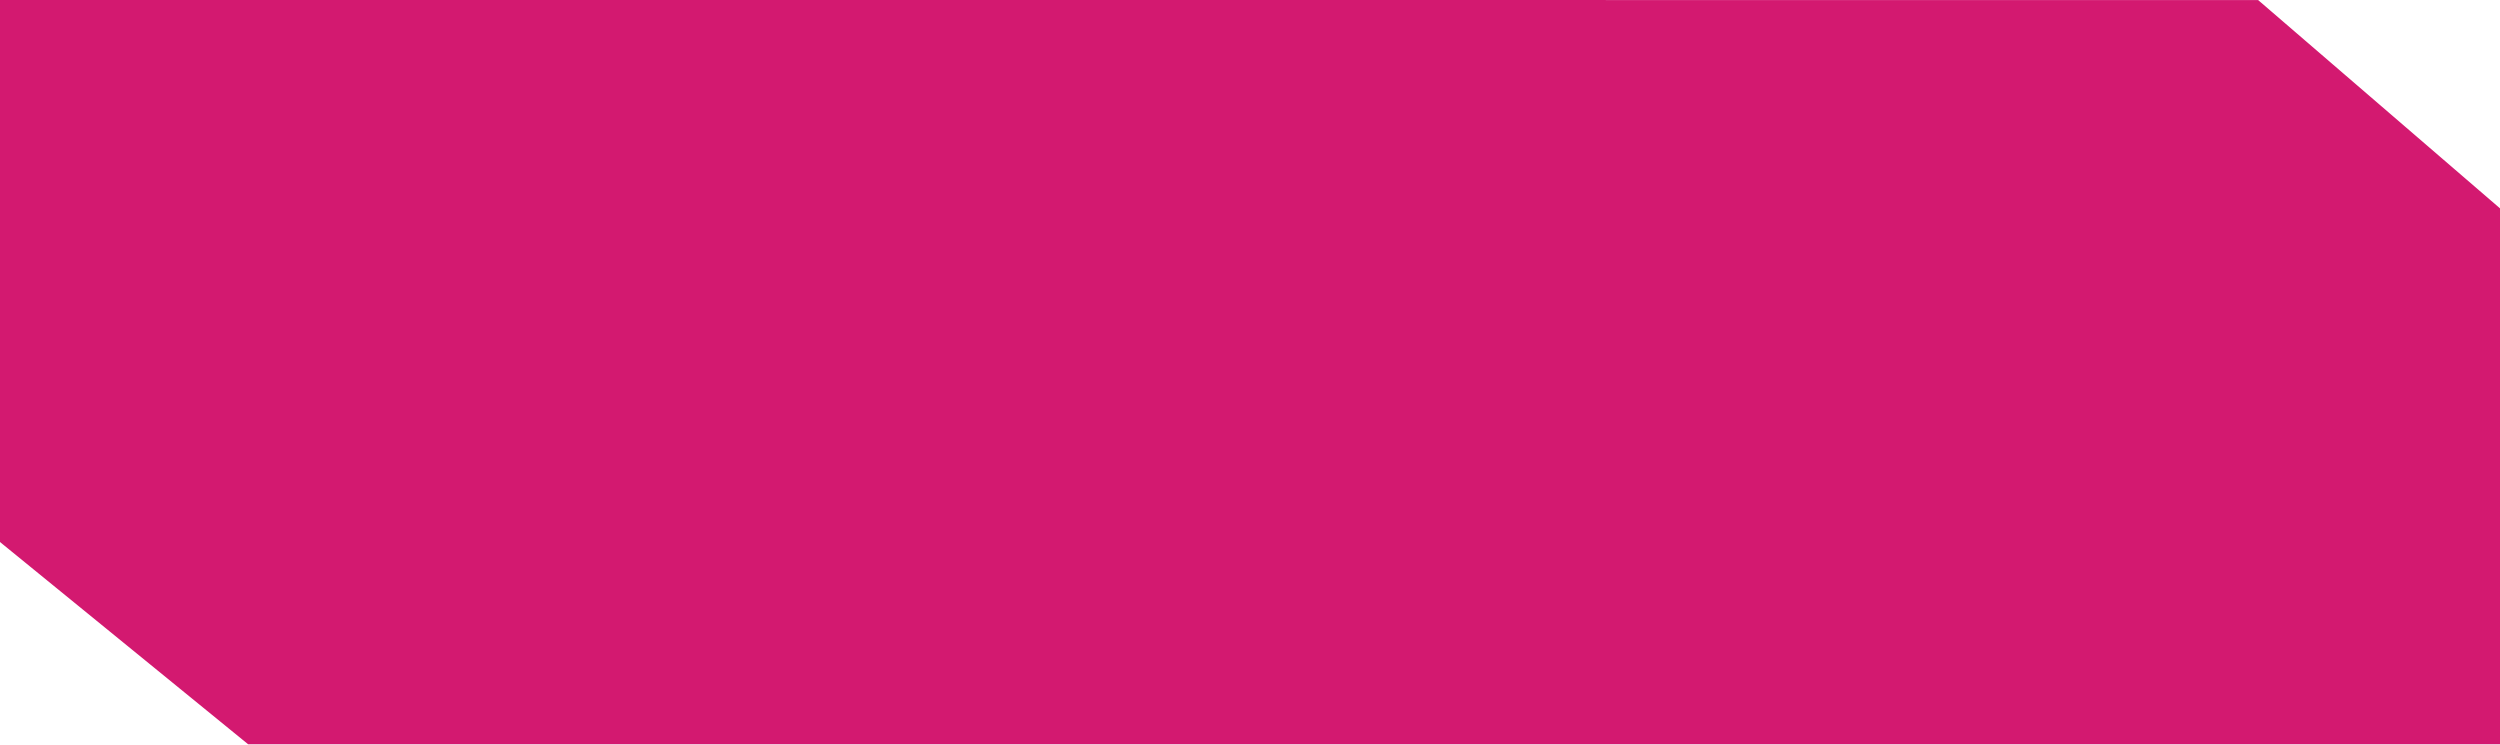
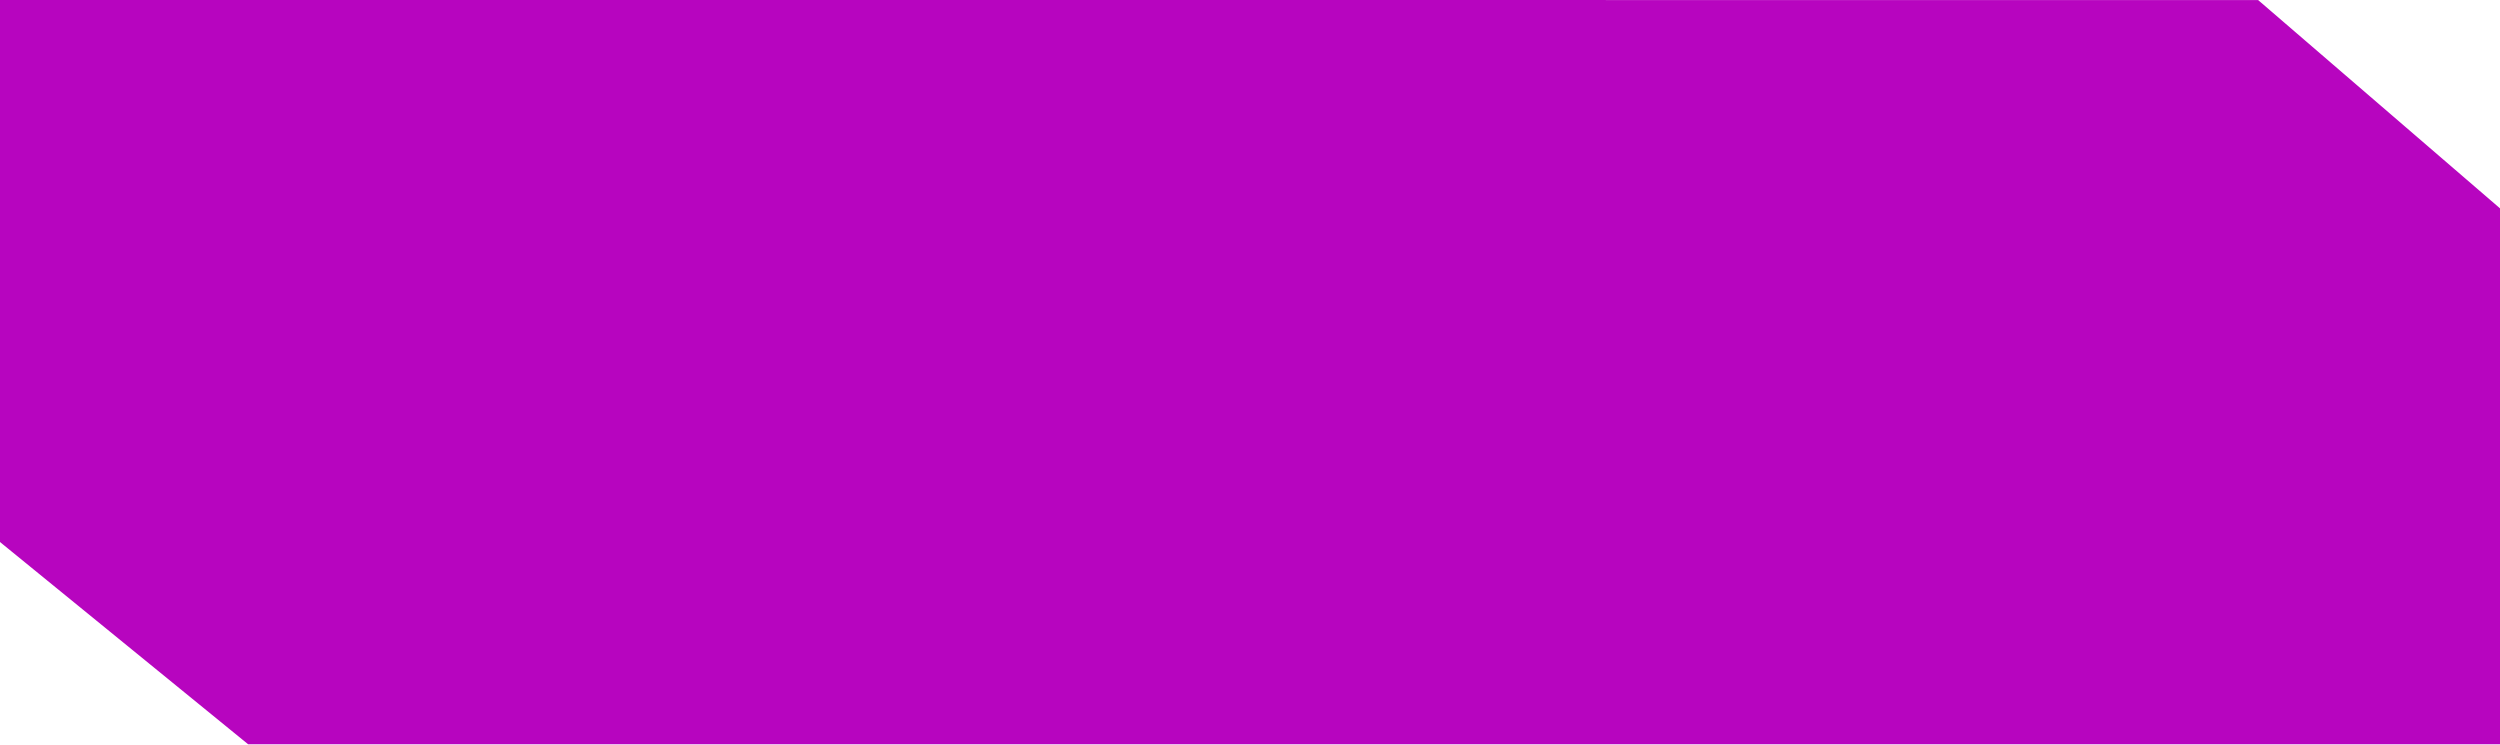
<svg xmlns="http://www.w3.org/2000/svg" width="216.373" height="64.417" viewBox="0 0 216.373 64.417">
  <g transform="translate(-576.5 -375.5)">
    <g transform="translate(578.5 377.5)">
-       <path d="M579,1316.75v43.962l20.189,16.455H791.373V1333.7l-19.678-16.946Z" transform="translate(-579 -1316.75)" fill="#d31970" stroke="#d31970" stroke-width="4" />
+       <path d="M579,1316.75v43.962l20.189,16.455H791.373V1333.7l-19.678-16.946Z" transform="translate(-579 -1316.75)" fill="#b705bf" stroke="#b705bf" stroke-width="4" />
    </g>
  </g>
</svg>
